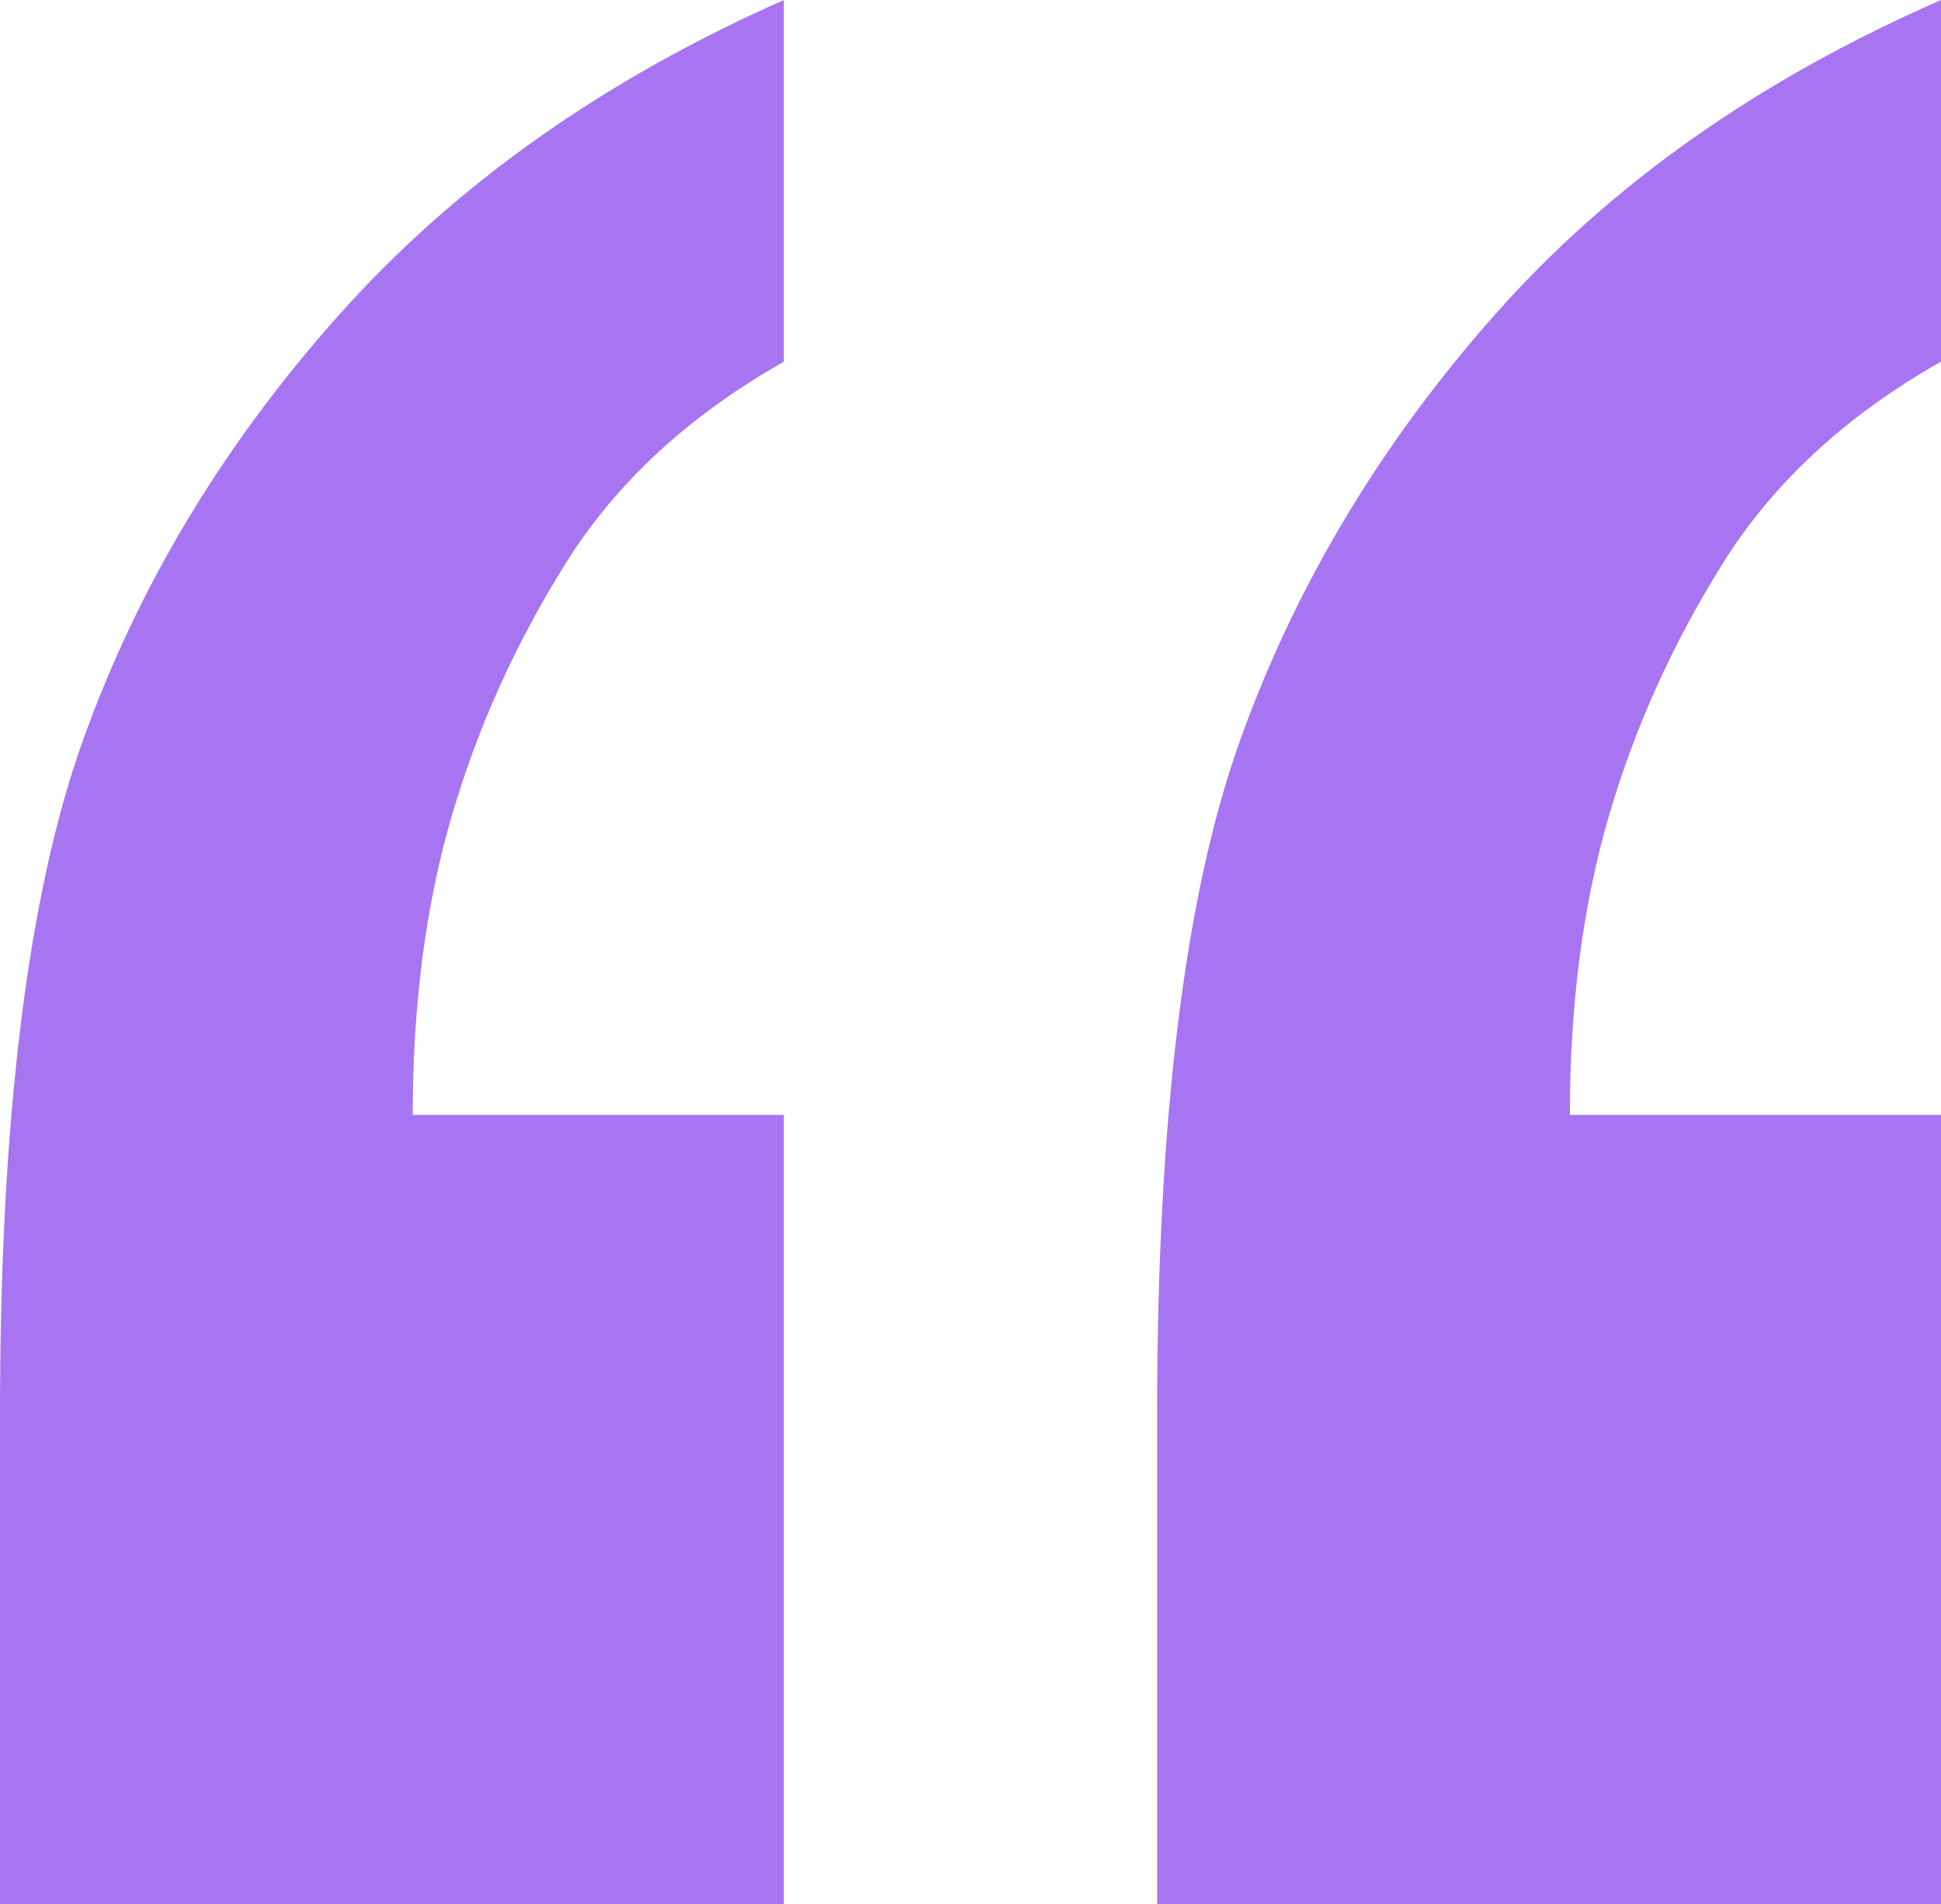
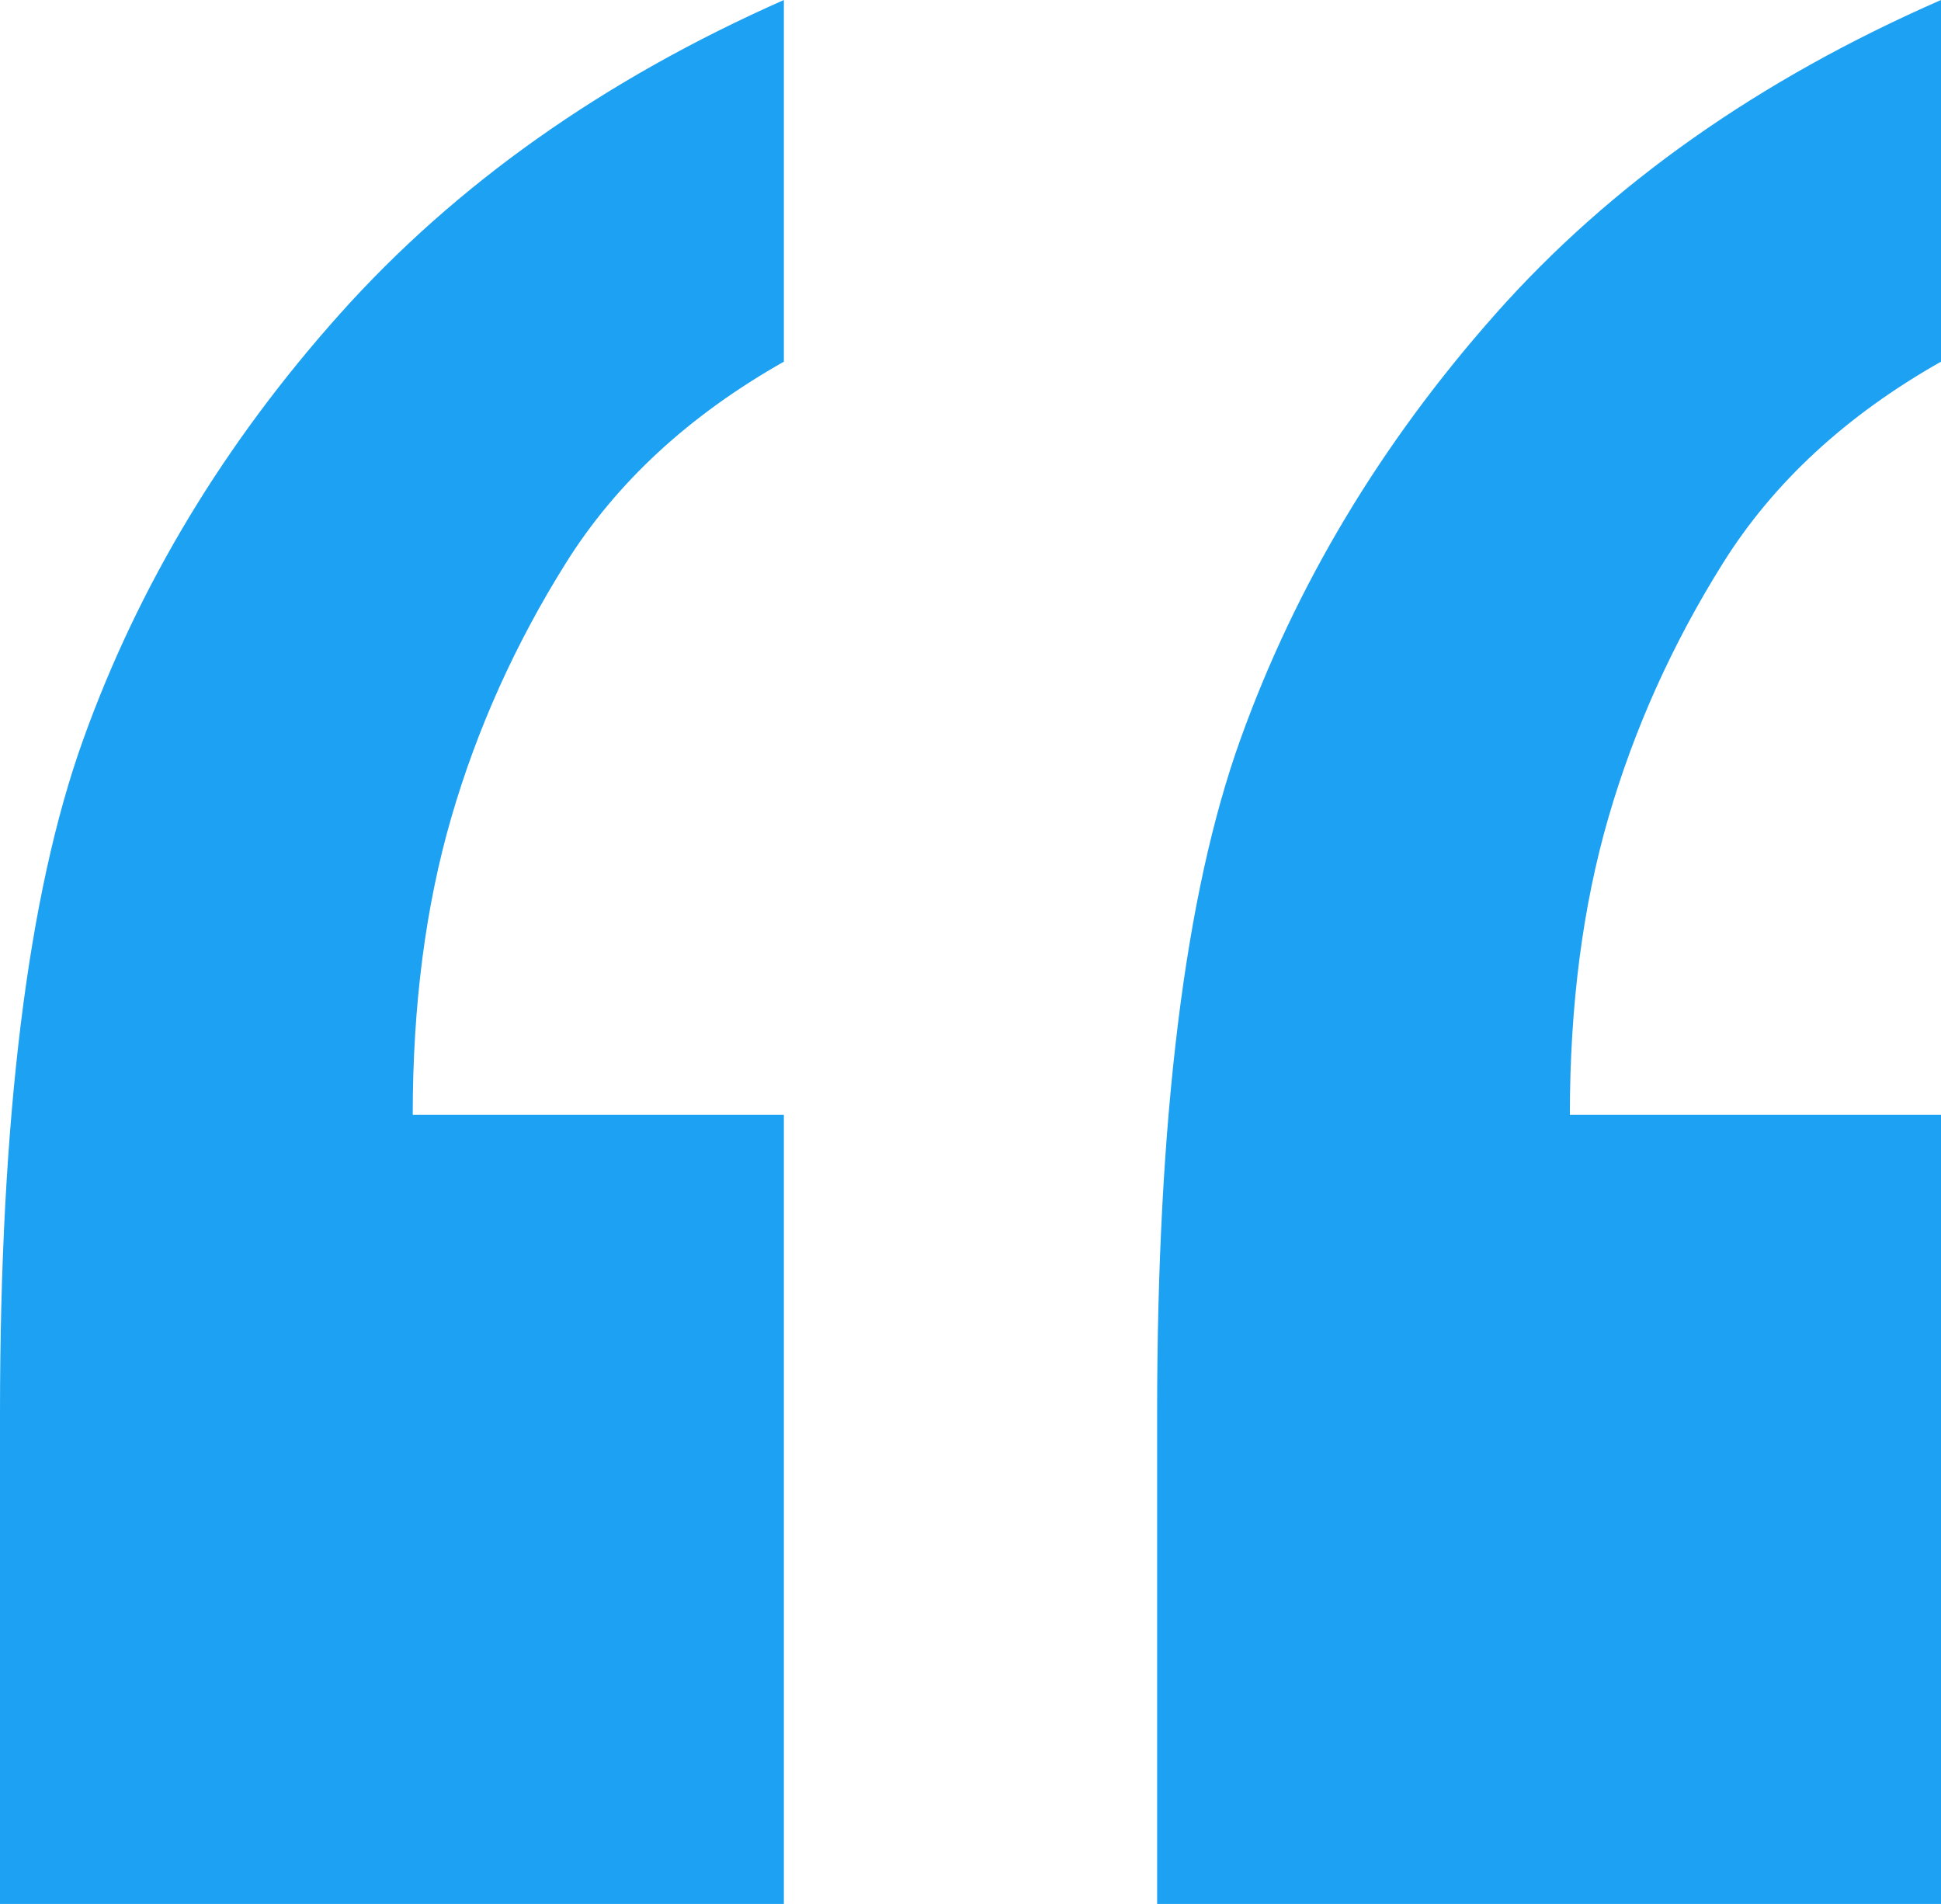
<svg xmlns="http://www.w3.org/2000/svg" width="104" height="102">
-   <path d="M104 102V59.727H84.114c0-5.871.689-11.182 2.068-15.933 1.379-4.75 3.42-9.287 6.125-13.61C95.01 25.86 98.909 22.257 104 19.375V0c-9.758 4.27-17.712 9.874-23.864 16.813-6.151 6.939-10.712 14.545-13.681 22.818C63.485 47.904 62 59.941 62 75.74V102h42zm-62 0V59.727H22.114c0-5.871.689-11.182 2.068-15.933 1.379-4.75 3.42-9.287 6.125-13.61C33.01 25.86 36.909 22.257 42 19.375V0c-9.652 4.27-17.58 9.874-23.784 16.813C12.01 23.752 7.424 31.358 4.455 39.631 1.485 47.904 0 59.941 0 75.74V102h42z" fill="#A775F1" fill-rule="nonzero" />
+   <path d="M104 102V59.727H84.114c0-5.871.689-11.182 2.068-15.933 1.379-4.75 3.42-9.287 6.125-13.61C95.01 25.86 98.909 22.257 104 19.375V0c-9.758 4.27-17.712 9.874-23.864 16.813-6.151 6.939-10.712 14.545-13.681 22.818C63.485 47.904 62 59.941 62 75.74V102h42zm-62 0V59.727H22.114c0-5.871.689-11.182 2.068-15.933 1.379-4.75 3.42-9.287 6.125-13.61C33.01 25.86 36.909 22.257 42 19.375V0c-9.652 4.27-17.58 9.874-23.784 16.813C12.01 23.752 7.424 31.358 4.455 39.631 1.485 47.904 0 59.941 0 75.74V102h42z" fill="#1da1f2" fill-rule="nonzero" />
</svg>
